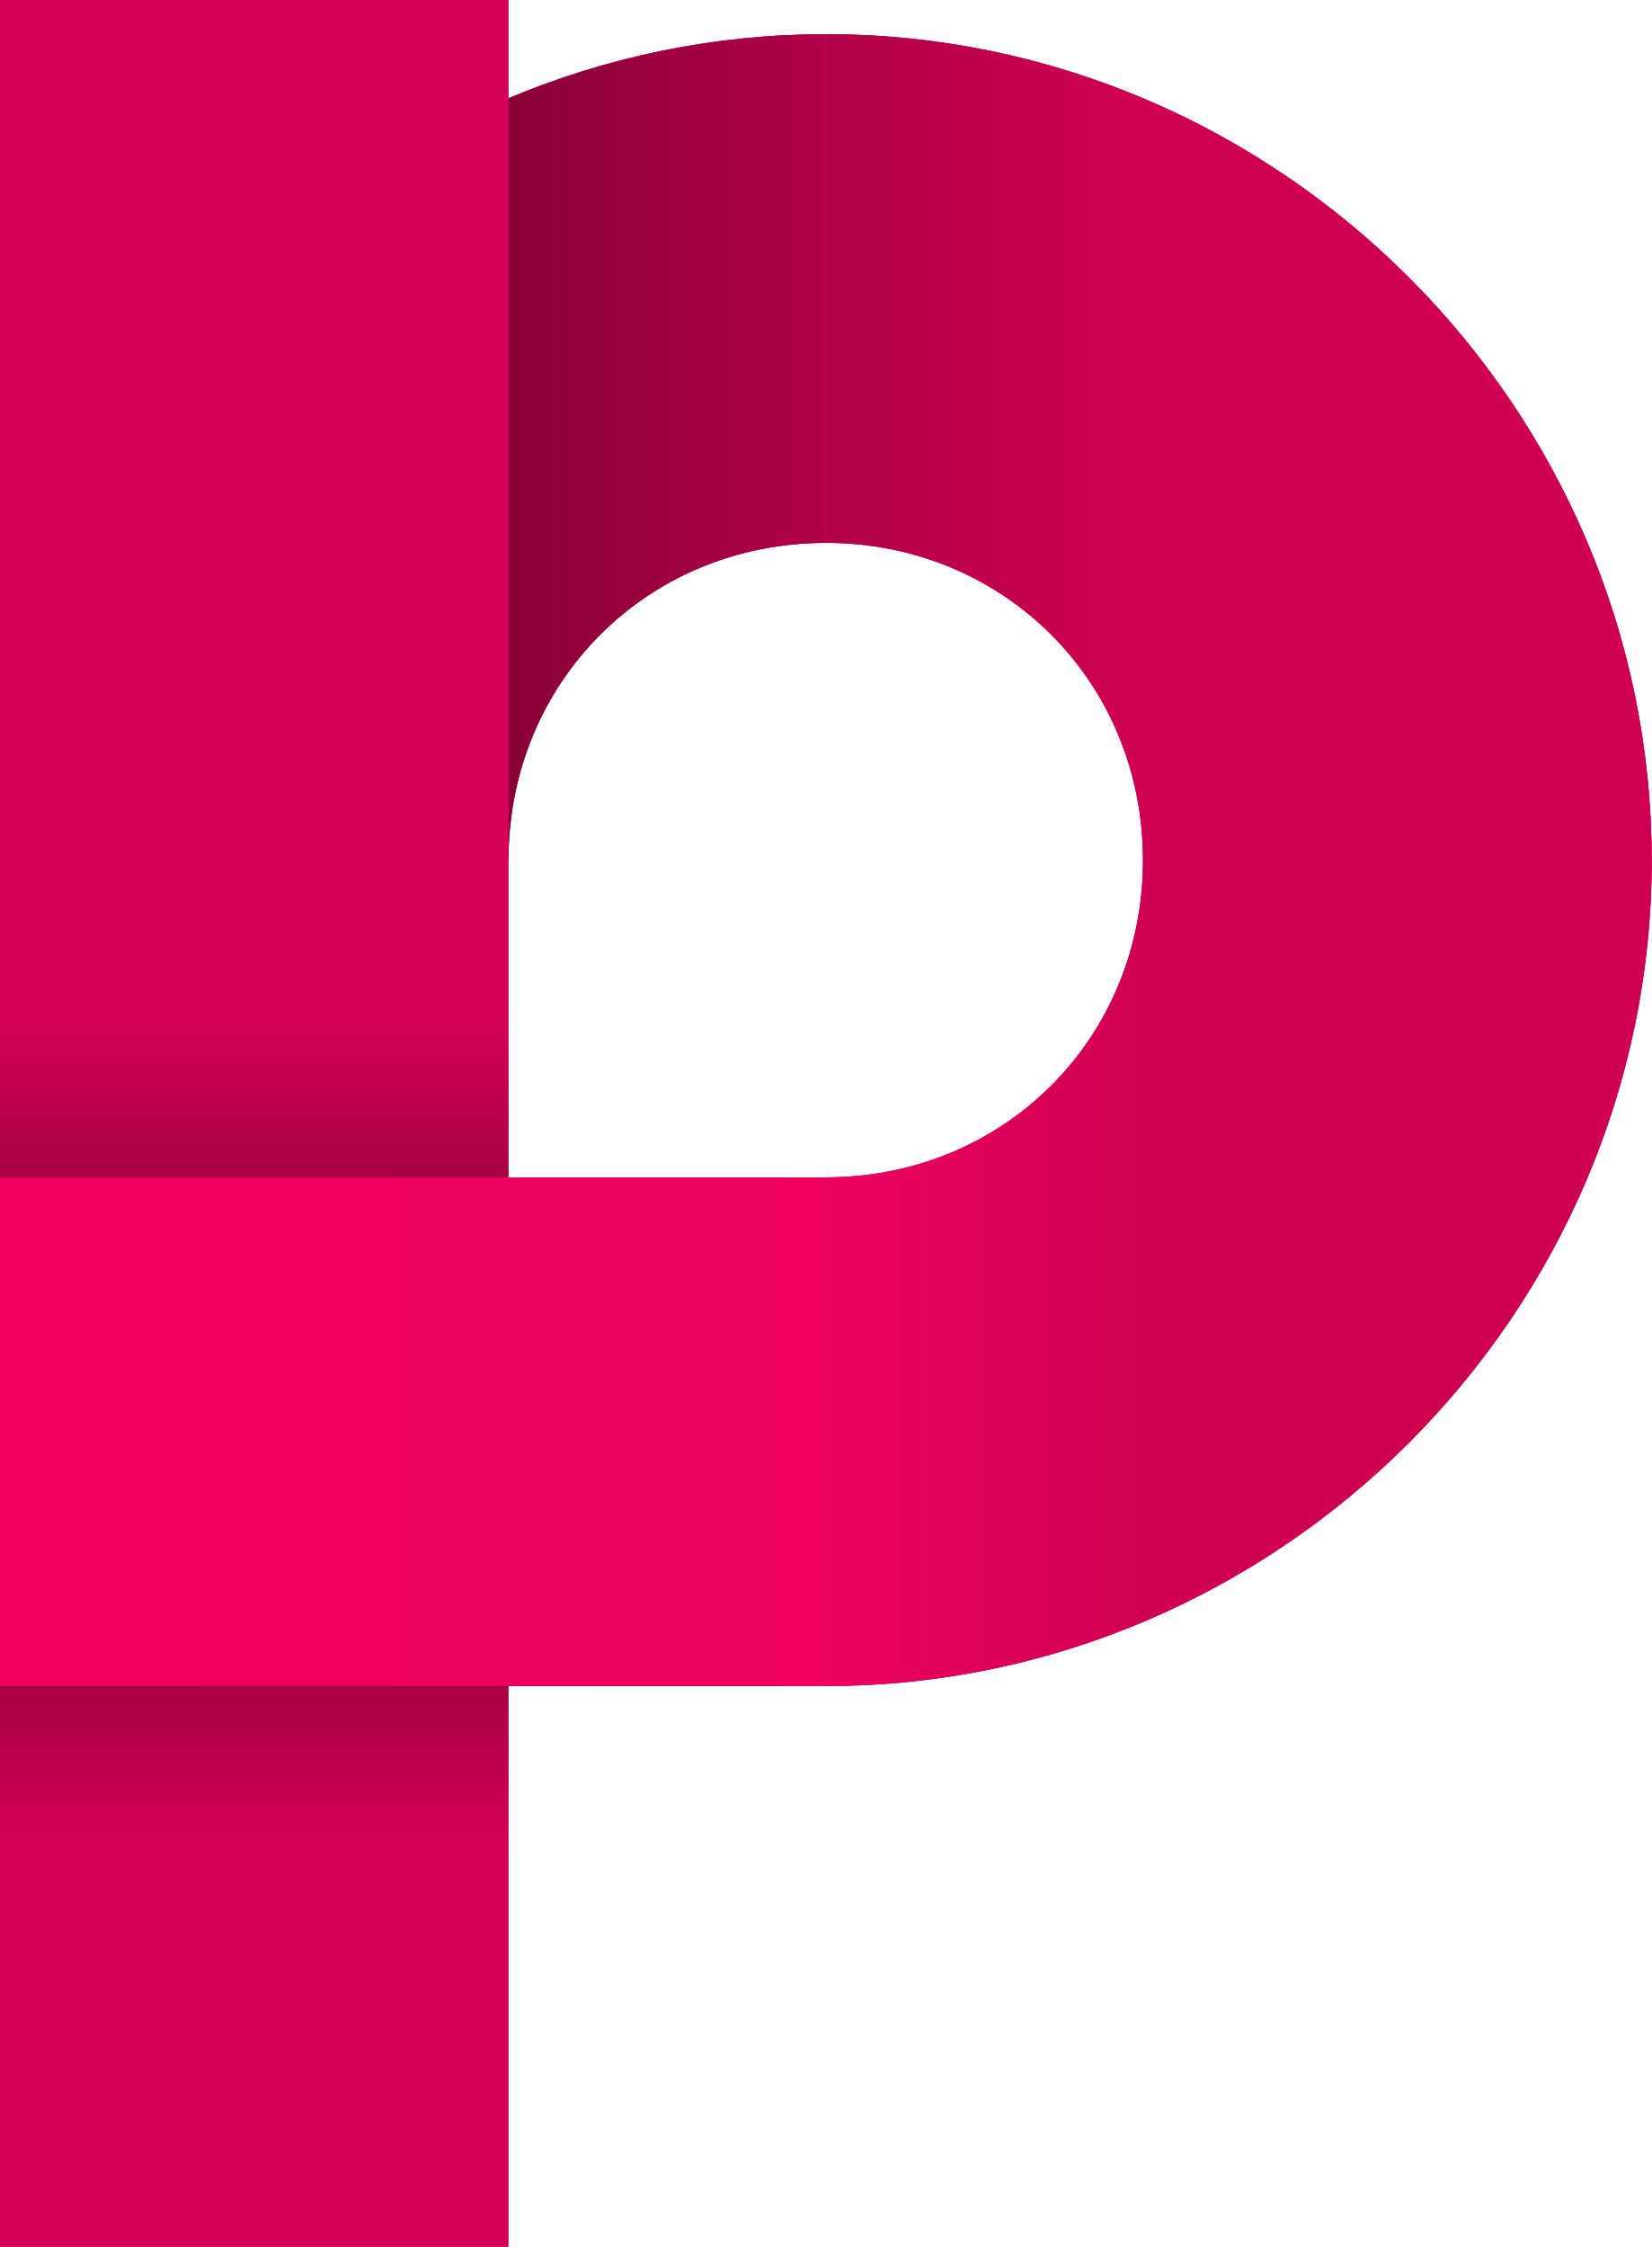
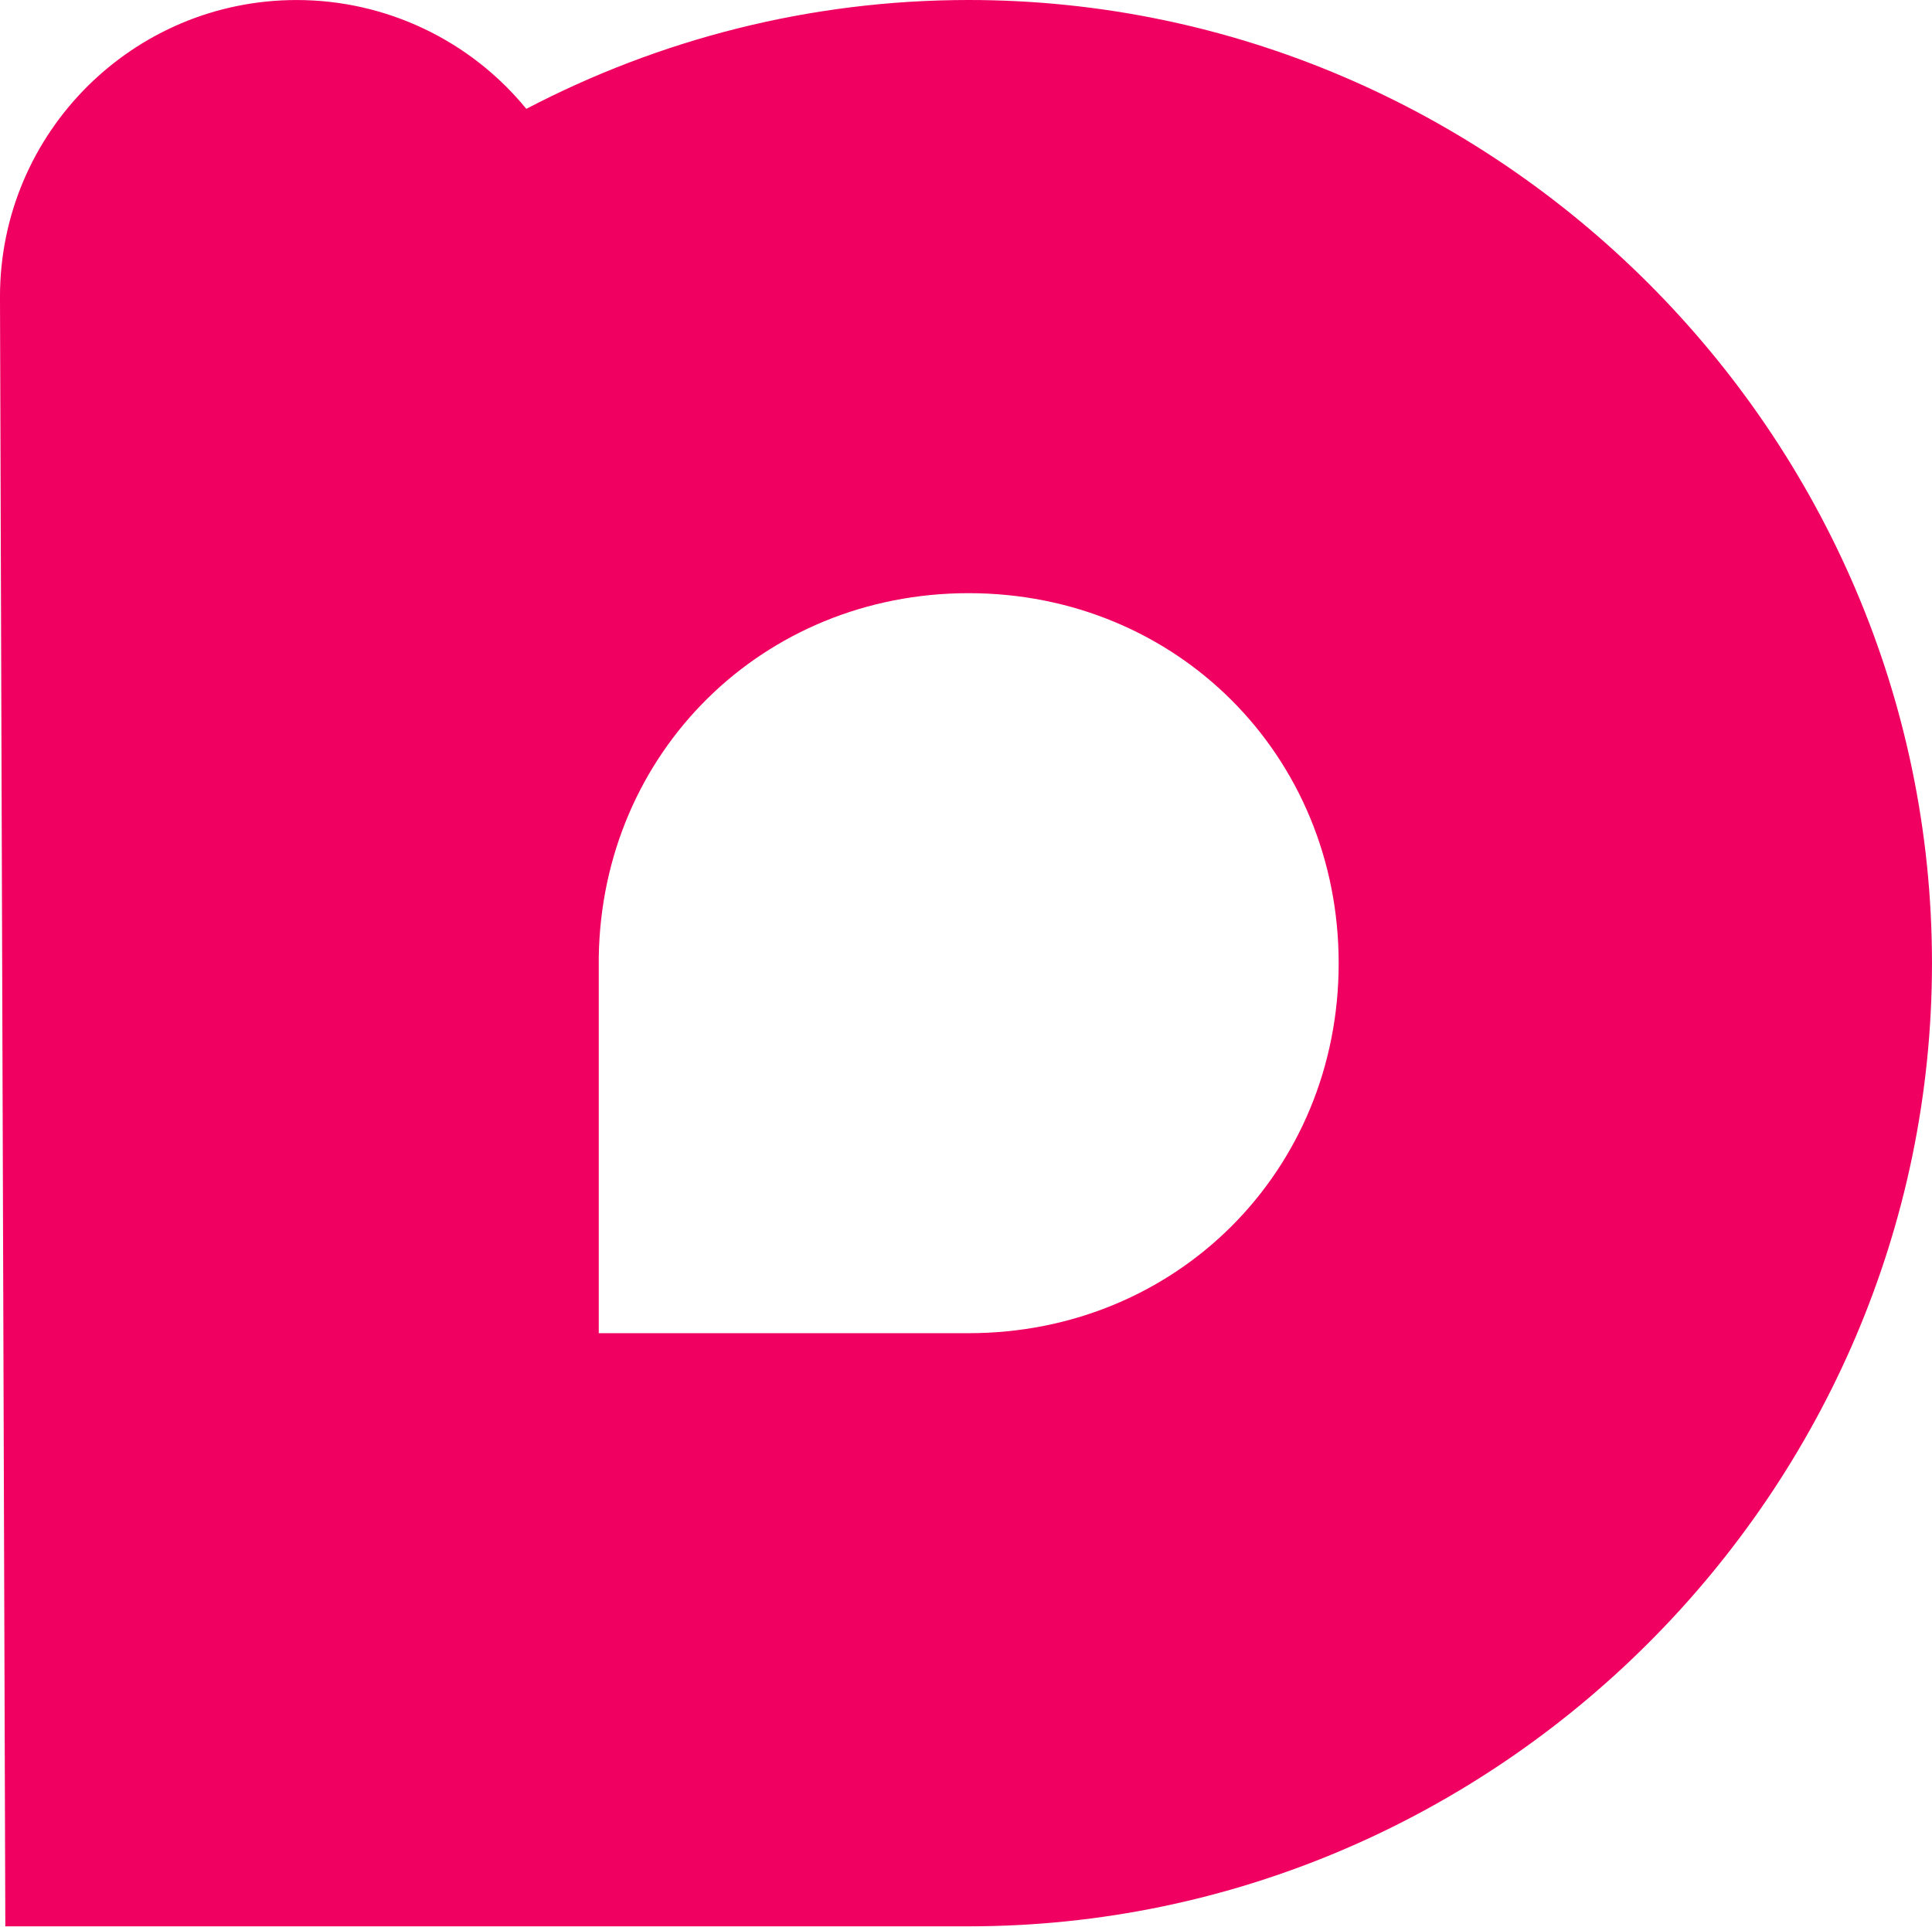
- <svg xmlns="http://www.w3.org/2000/svg" xmlns:xlink="http://www.w3.org/1999/xlink" width="242.25" height="329.53" version="1.1" viewBox="0 0 64.094 87.189">
-   <defs>
-     <linearGradient id="linearGradient7972">
-       <stop offset="0" />
-       <stop stop-opacity="0" offset="1" />
-     </linearGradient>
-     <linearGradient id="linearGradient12613" x1="-138.48" x2="-138.48" y1="169.9" y2="156.59" gradientTransform="matrix(1 0 0 1.2271 -46.125 139.44)" gradientUnits="userSpaceOnUse" xlink:href="#linearGradient7972" />
-     <linearGradient id="linearGradient12615" x1="-138.48" x2="-138.48" y1="169.9" y2="156.59" gradientTransform="matrix(1 0 0 1.2271 323.08 -556.43)" gradientUnits="userSpaceOnUse" xlink:href="#linearGradient7972" />
-     <linearGradient id="linearGradient12617" x1="-148.48" x2="-117.55" y1="169.9" y2="169.9" gradientTransform="translate(-46.125 178.04)" gradientUnits="userSpaceOnUse">
-       <stop stop-color="#f0005e" offset="0" />
-       <stop stop-color="#ed0060" offset="1" />
-     </linearGradient>
-     <linearGradient id="linearGradient14502" x1="-194.6" x2="-162.13" y1="309.23" y2="309.23" gradientTransform="translate(0,-2.6e-4)" gradientUnits="userSpaceOnUse">
-       <stop stop-color="#46001c" offset="0" />
-       <stop stop-color="#b10048" offset="1" />
-     </linearGradient>
-     <linearGradient id="linearGradient14794" x1="-149.65" x2="-162.13" y1="302.99" y2="302.99" gradientTransform="translate(1.07e-6)" gradientUnits="userSpaceOnUse">
-       <stop stop-color="#cf0052" offset="0" />
-       <stop stop-color="#b10048" offset="1" />
-     </linearGradient>
-     <linearGradient id="linearGradient14943" x1="-149.65" x2="-162.12" y1="347.94" y2="347.94" gradientUnits="userSpaceOnUse">
-       <stop stop-color="#cf0052" offset="0" />
-       <stop stop-color="#ed0060" offset="1" />
-     </linearGradient>
-   </defs>
-   <g transform="translate(199.87 -282.62)">
-     <g transform="matrix(.9868 0 0 .9868 -7.8415 -5.1742)">
-       <path d="m-162.13 292.99c-17.817 0-32.475 14.659-32.475 32.477h20c0-7.008 5.466-12.477 12.475-12.477 7.008 0 12.474 5.468 12.474 12.477s-5.466 12.475-12.474 12.475h-32.475v20h32.475c17.817 0 32.475-14.657 32.475-32.474s-14.657-32.477-32.475-32.477z" color="#000000" fill="#f00061" stop-color="#000000" style="-inkscape-stroke:none;font-variation-settings:normal" />
-       <path d="m-162.13 292.99c-17.817 0-32.475 14.659-32.475 32.477h20c0-7.008 5.466-12.477 12.475-12.477 7.008 0 12.474 5.468 12.474 12.477s-5.466 12.475-12.474 12.475h-32.475v20h32.475c17.817 0 32.475-14.657 32.475-32.474s-14.657-32.477-32.475-32.477z" color="#000000" fill="#f00061" stop-color="#000000" style="-inkscape-stroke:none;font-variation-settings:normal" />
-       <path d="m-162.13 292.99c-17.817 0-32.475 14.659-32.475 32.477h20c0-7.008 5.466-12.477 12.475-12.477z" color="#000000" fill="url(#linearGradient14502)" stop-color="#000000" style="-inkscape-stroke:none;font-variation-settings:normal" />
-       <path d="m-129.65 325.46c0-17.817-14.659-32.475-32.477-32.475v20c7.008 0 12.477 5.466 12.477 12.475z" color="#000000" fill="url(#linearGradient14794)" stop-color="#000000" style="-inkscape-stroke:none;font-variation-settings:normal" />
-       <path d="m-162.12 357.94c17.817 0 32.475-14.659 32.475-32.477h-20c0 7.008-5.466 12.477-12.475 12.477z" color="#000000" fill="url(#linearGradient14943)" stop-color="#000000" style="-inkscape-stroke:none;font-variation-settings:normal" />
-       <path d="m-194.6 291.64v88.355h20v-88.355z" color="#000000" fill="#d50057" stop-color="#000000" style="-inkscape-stroke:none;font-variation-settings:normal" />
-       <rect x="-194.6" y="331.61" width="20" height="16.334" fill="url(#linearGradient12613)" opacity=".547" stop-color="#000000" style="-inkscape-stroke:none;font-variation-settings:normal" />
-       <rect transform="scale(-1)" x="174.6" y="-364.27" width="20" height="16.334" fill="url(#linearGradient12615)" opacity=".547" stop-color="#000000" style="-inkscape-stroke:none;font-variation-settings:normal" />
-       <rect x="-194.6" y="337.94" width="30.926" height="20" fill="url(#linearGradient12617)" stop-color="#000000" style="-inkscape-stroke:none;font-variation-settings:normal" />
-     </g>
-   </g>
+ <svg xmlns="http://www.w3.org/2000/svg" width="254.45" height="253.75" version="1.1" viewBox="0 0 67.321 67.139">
+   <path d="m33.753 0c-5.542 0-10.787 1.374-15.414 3.794-1.963-2.4-4.901-3.793-8.002-3.793-5.71-2.7e-5-10.339 4.629-10.339 10.339l.186 56.799h33.569c18.417 0 33.569-15.151 33.569-33.568s-15.151-33.571-33.569-33.571zm0 20.674c7.244 0 12.894 5.652 12.894 12.897 0 7.245-5.65 12.895-12.894 12.895h-12.89v-13.091c.101-7.15 5.711-12.701 12.89-12.701z" fill="#f00061" stop-color="#000000" stroke-width="1" style="-inkscape-stroke:none;font-variation-settings:normal" />
</svg>
